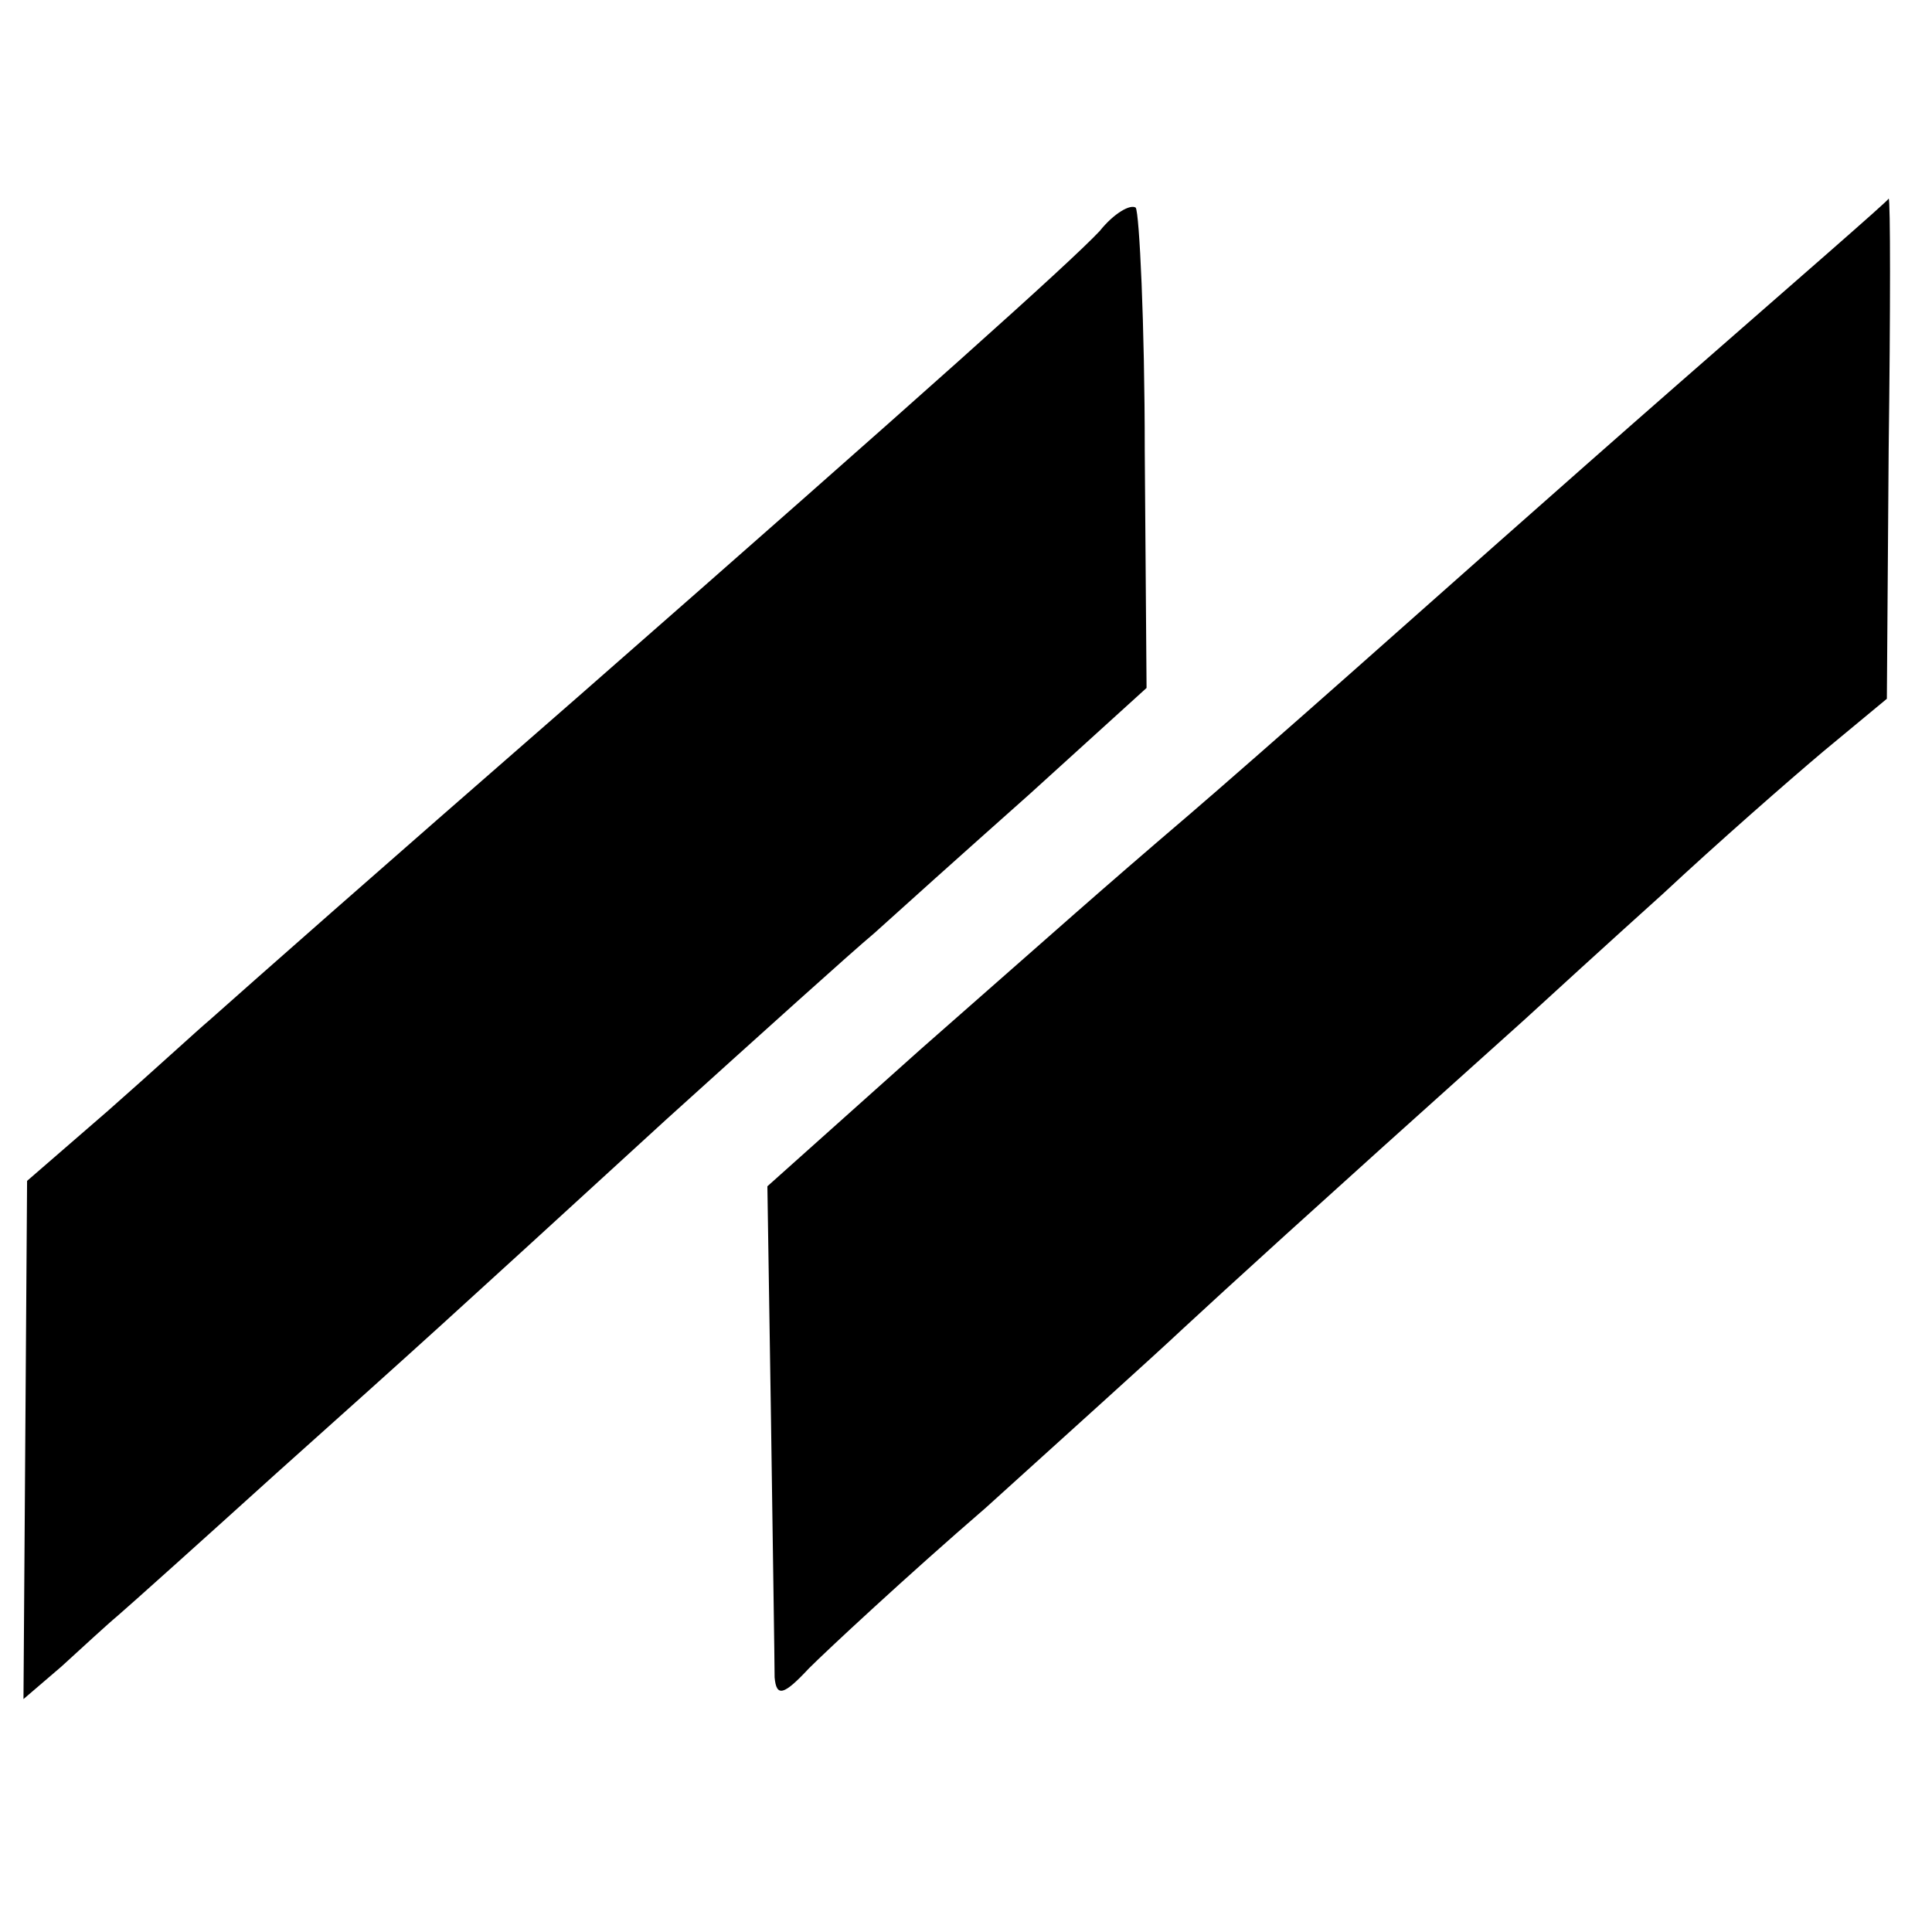
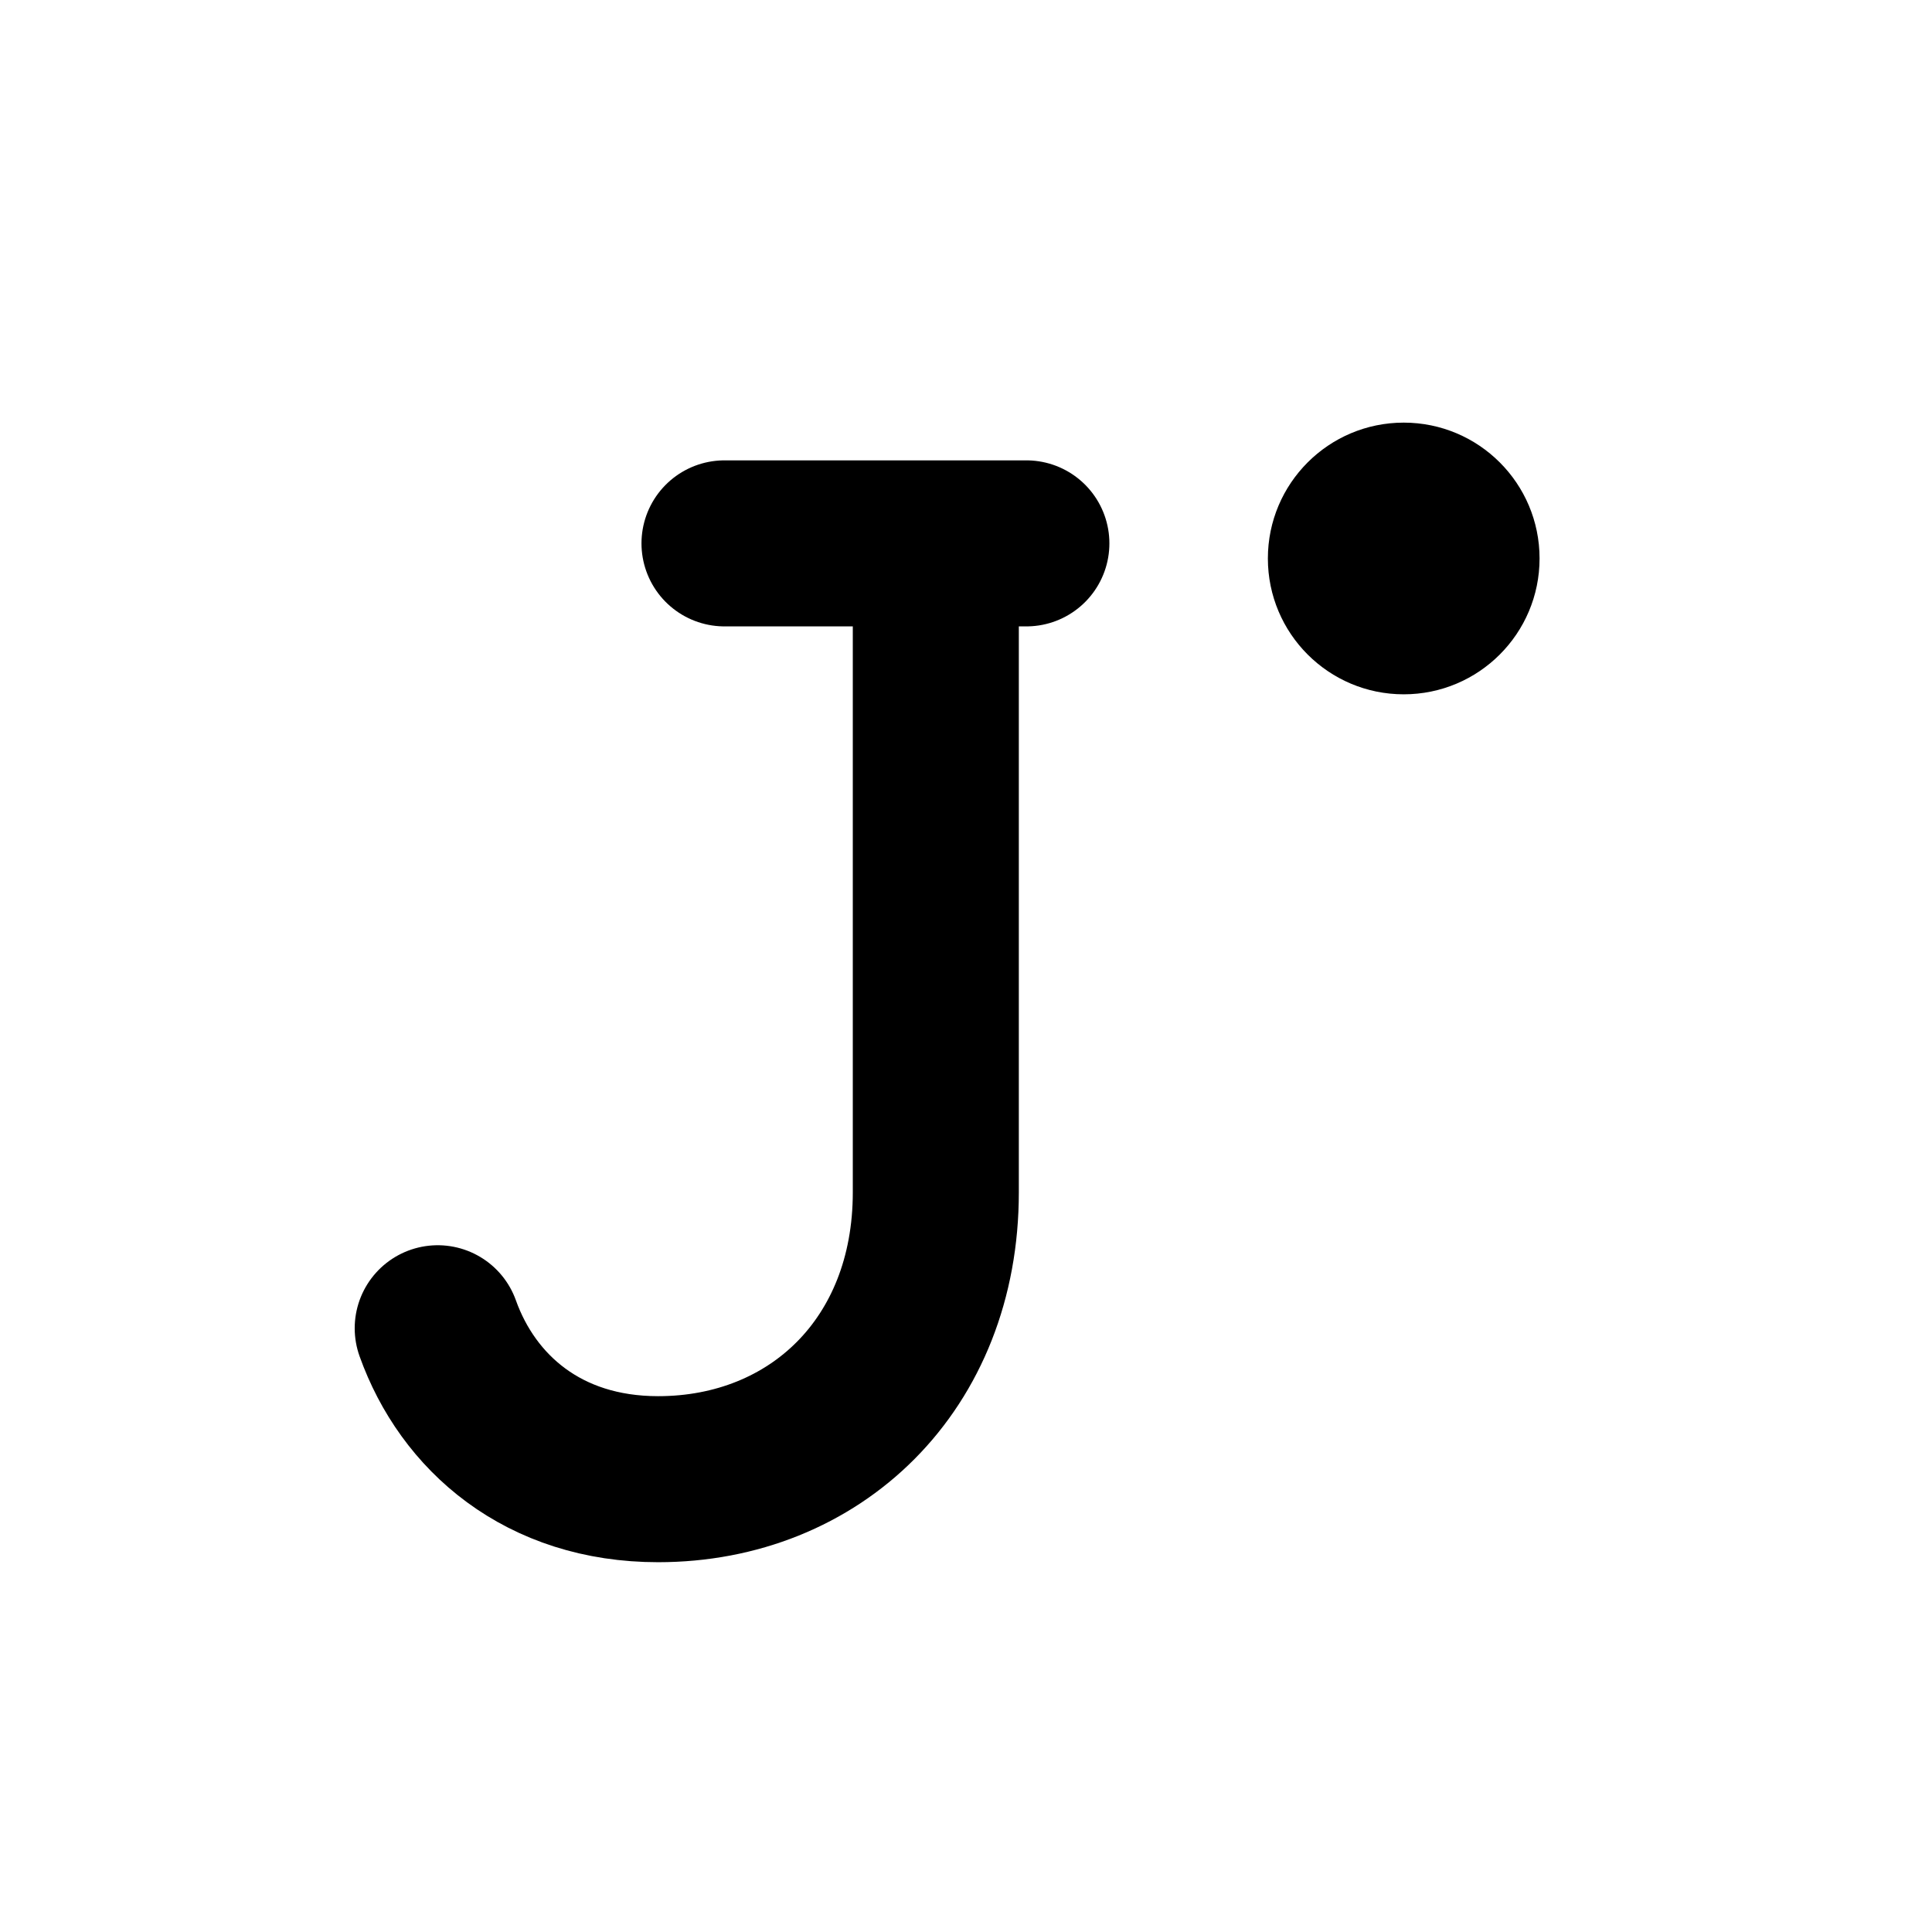
- <svg xmlns="http://www.w3.org/2000/svg" version="1.0" width="107pt" height="107pt" viewBox="0 0 107 107" preserveAspectRatio="xMidYMid meet">
-   <g transform="translate(0,107) scale(0.1,-0.1)" fill="#000000" stroke="none">
-     <path d="M609 942 c-17 -18 -95 -88 -289 -258 -117 -102 -177 -155 -204 -179 -6 -5 -31 -28 -56 -50 l-45 -39 -1 -144 -1 -143 21 18 c11 10 25 23 31 28 7 6 46 41 88 79 86 77 86 77 216 196 52 47 103 93 115 103 11 10 50 45 86 77 l65 59 -1 131 c0 71 -3 132 -5 135 -3 2 -12 -3 -20 -13z" />
-     <path d="M929 857 c-64 -56 -145 -128 -180 -159 -35 -31 -75 -66 -89 -78 -55 -47 -68 -59 -150 -131 l-85 -76 2 -129 c1 -71 2 -135 2 -143 1 -11 5 -10 19 5 10 10 54 51 98 89 43 39 92 83 109 99 26 24 63 58 189 171 12 11 47 43 77 70 30 28 70 63 89 79 l35 29 1 138 c1 77 1 139 0 139 0 -1 -53 -47 -117 -103z" />
-   </g>
+ <svg xmlns="http://www.w3.org/2000/svg" viewBox="0 0 64 64">
+   <path d="M 24 18 H 34 M 31 18 V 39.5 C 31 45.2 27 49 21.8 49 C 18 49 15.5 46.8 14.5 44" fill="none" stroke="#000000" stroke-width="5.5" stroke-linecap="round" stroke-linejoin="round" />
+   <circle cx="46.5" cy="18.5" r="4.5" fill="#000000" />
</svg>
